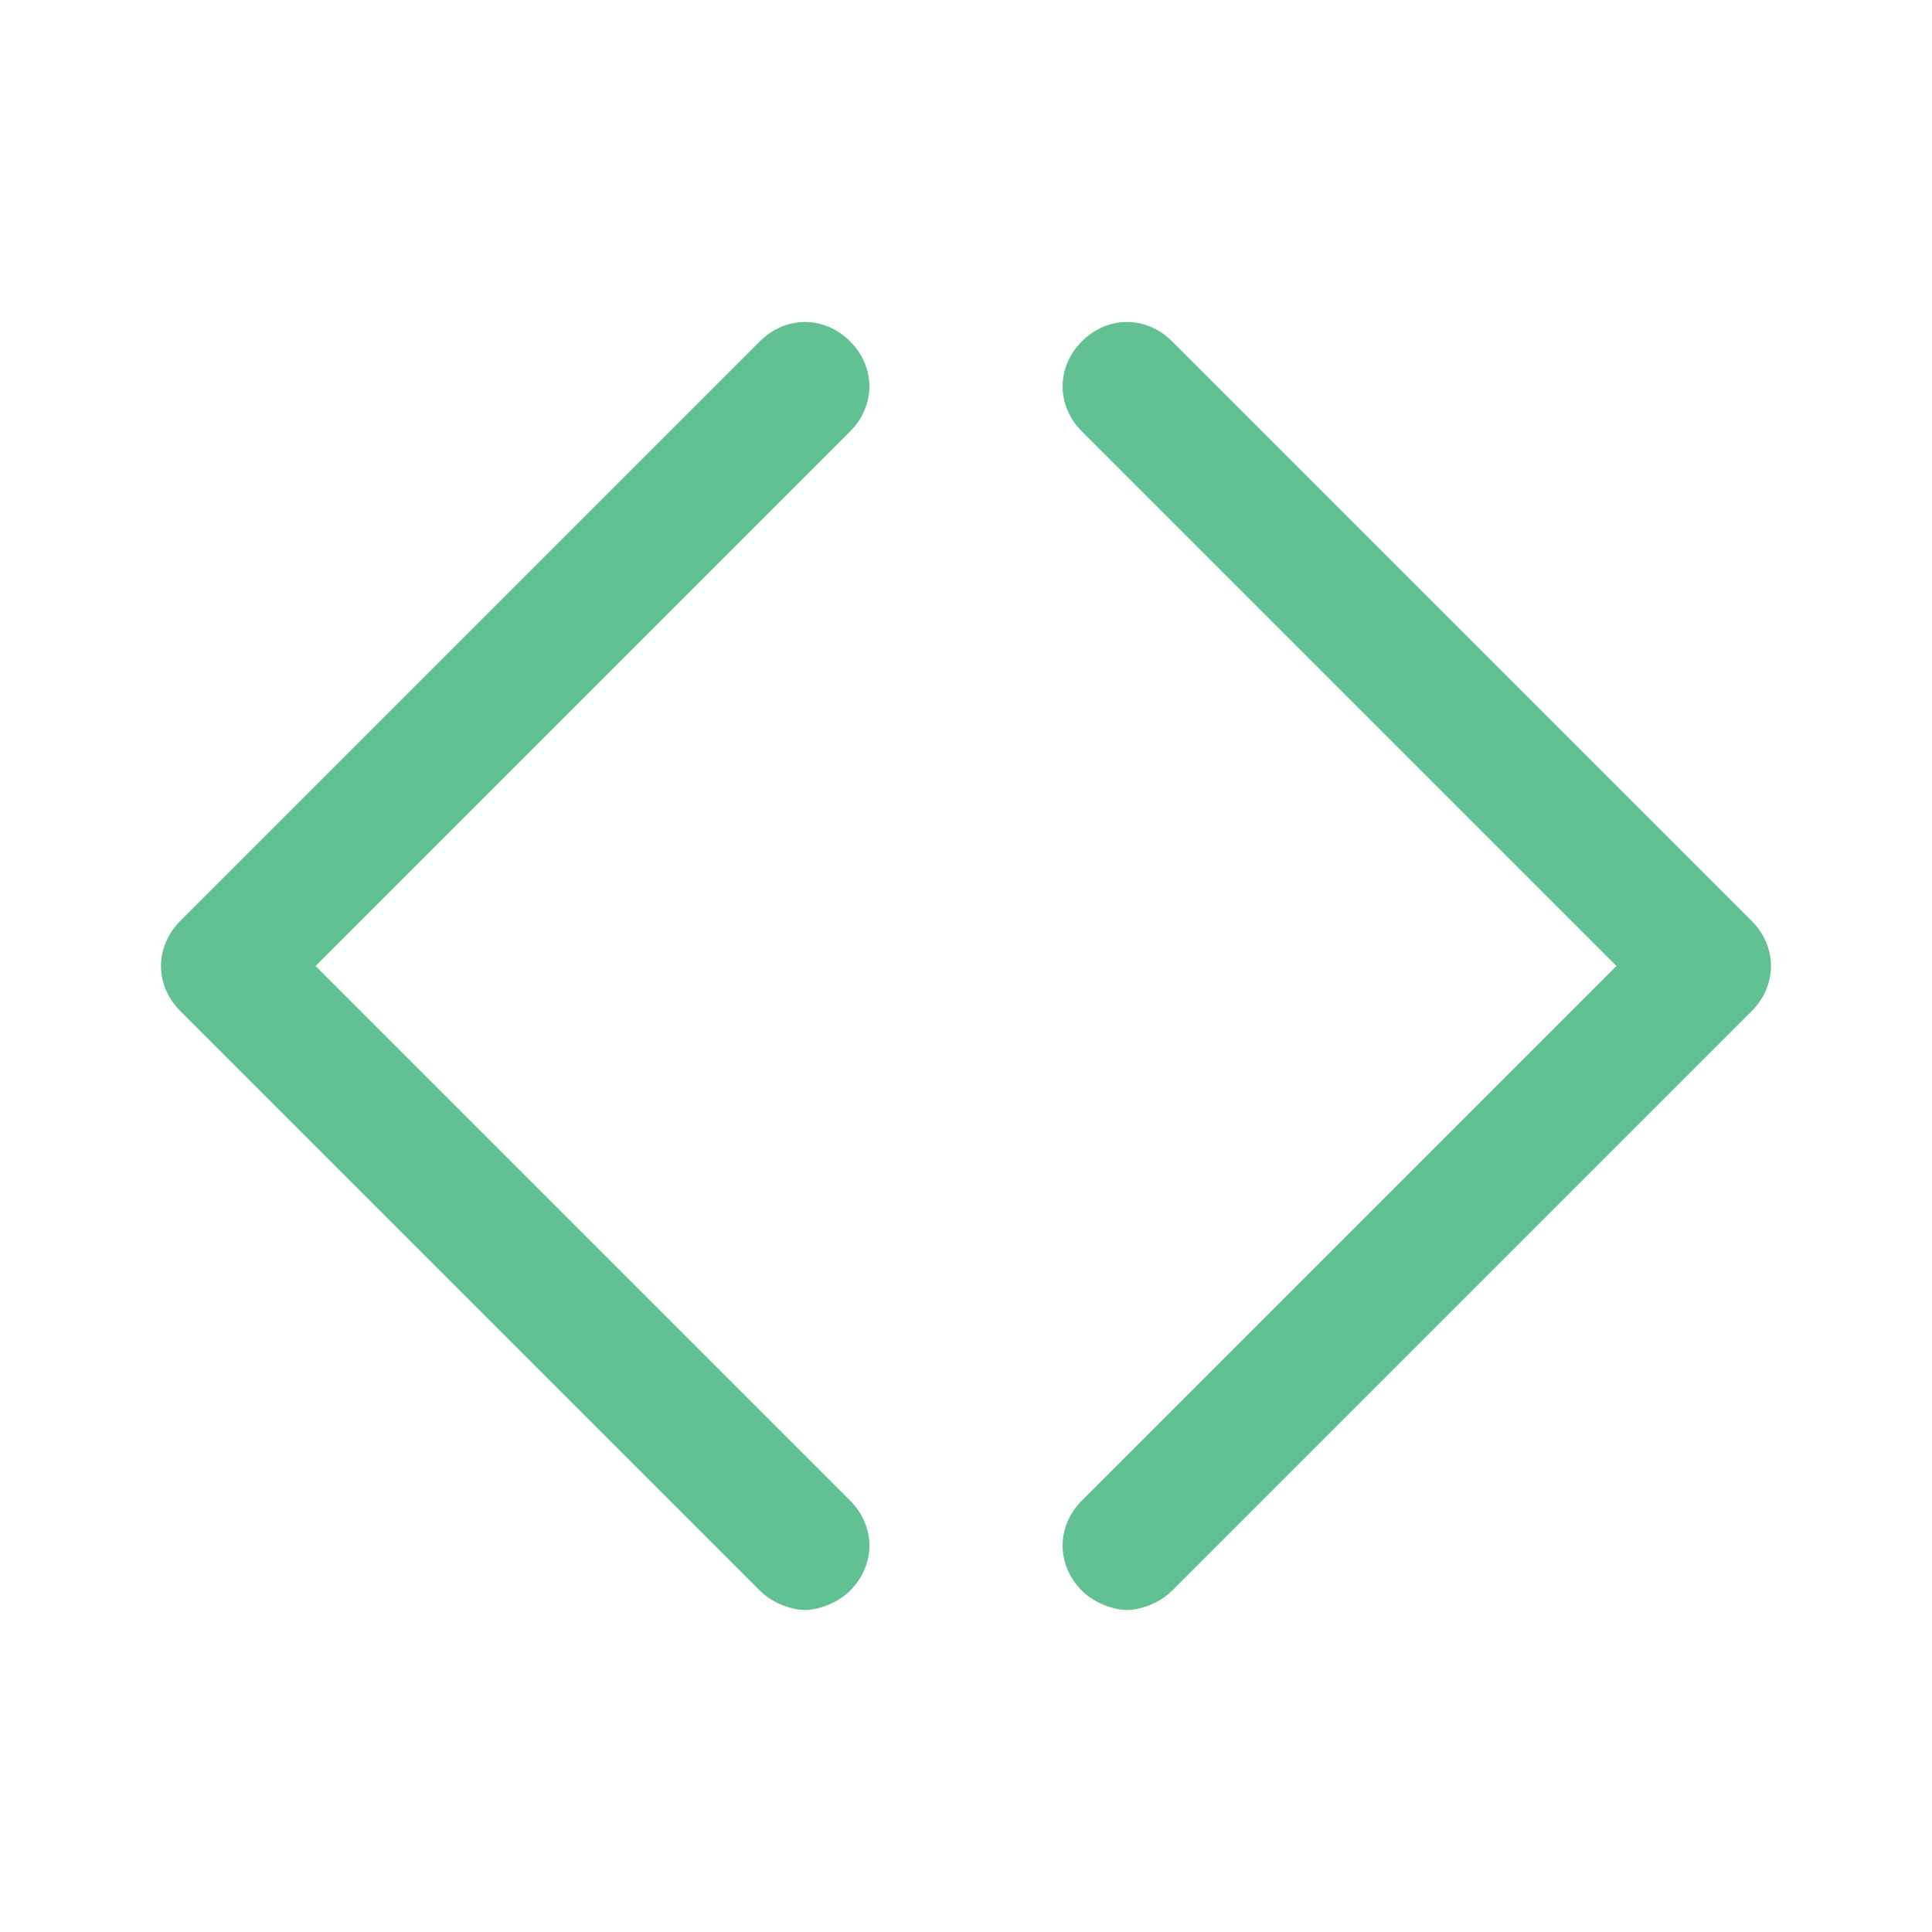
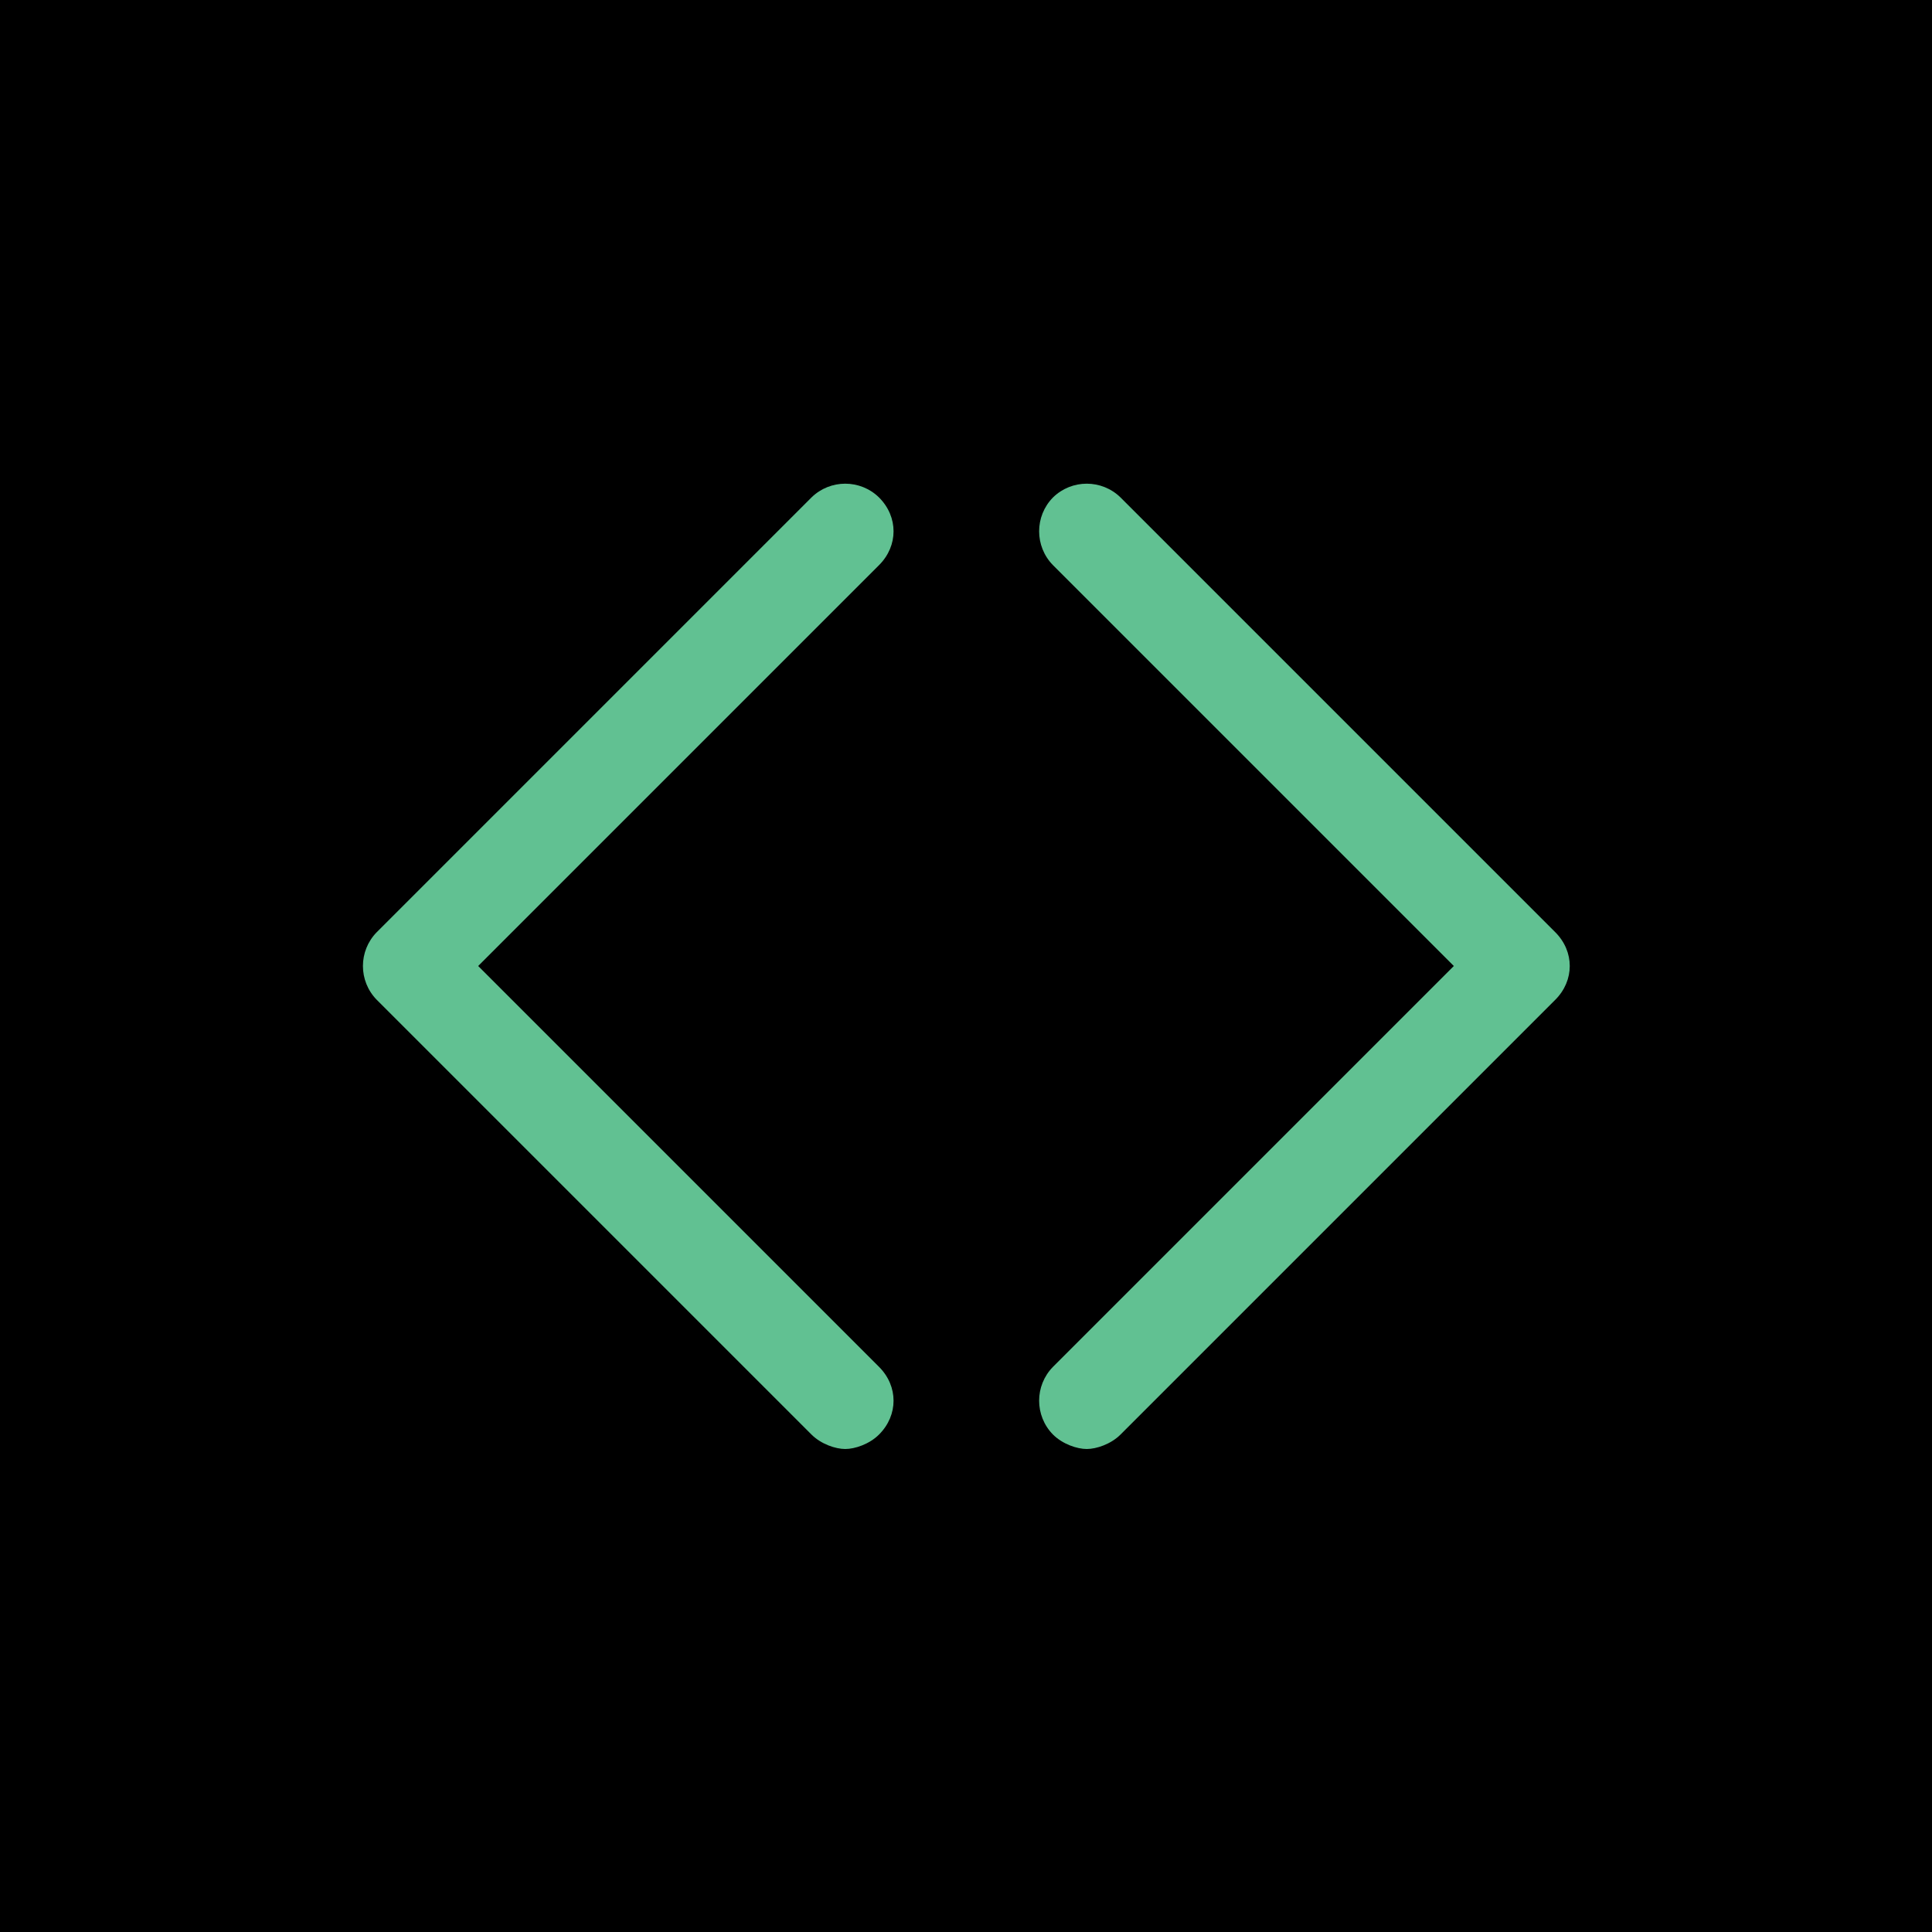
- <svg xmlns="http://www.w3.org/2000/svg" version="1.1" id="Layer_1" x="0px" y="0px" viewBox="0 0 30 30" style="enable-background:new 0 0 30 30;" xml:space="preserve">
-   <style type="text/css">
- 	.st0{fill:#61C192;}
- </style>
-   <g>
-     <path class="st0" d="M13.2,5.3c-0.4-0.4-1-0.4-1.4,0l-9,9c-0.4,0.4-0.4,1,0,1.4l9,9c0.2,0.2,0.5,0.3,0.7,0.3s0.5-0.1,0.7-0.3   c0.4-0.4,0.4-1,0-1.4L4.9,15l8.3-8.3C13.6,6.3,13.6,5.7,13.2,5.3z" />
-     <path class="st0" d="M27.2,14.3l-9-9c-0.4-0.4-1-0.4-1.4,0s-0.4,1,0,1.4l8.3,8.3l-8.3,8.3c-0.4,0.4-0.4,1,0,1.4   c0.2,0.2,0.5,0.3,0.7,0.3s0.5-0.1,0.7-0.3l9-9C27.6,15.3,27.6,14.7,27.2,14.3z" />
-   </g>
+ <svg xmlns="http://www.w3.org/2000/svg" viewBox="0 0 80 80">
+   <path d="M0 0h80v80H0z" />
+   <path d="M36.4 20.6a2 2 0 0 0-2.8 0l-18 18a2 2 0 0 0 0 2.8l18 18c.4.4 1 .6 1.4.6.4 0 1-.2 1.4-.6.8-.8.8-2 0-2.8L19.8 40l16.6-16.6c.8-.8.8-2 0-2.8zm28 18l-18-18a2 2 0 0 0-2.8 0 2 2 0 0 0 0 2.8L60.2 40 43.6 56.6a2 2 0 0 0 0 2.8c.4.4 1 .6 1.4.6s1-.2 1.4-.6l18-18c.8-.8.8-2 0-2.8z" fill="#61c192" />
</svg>
